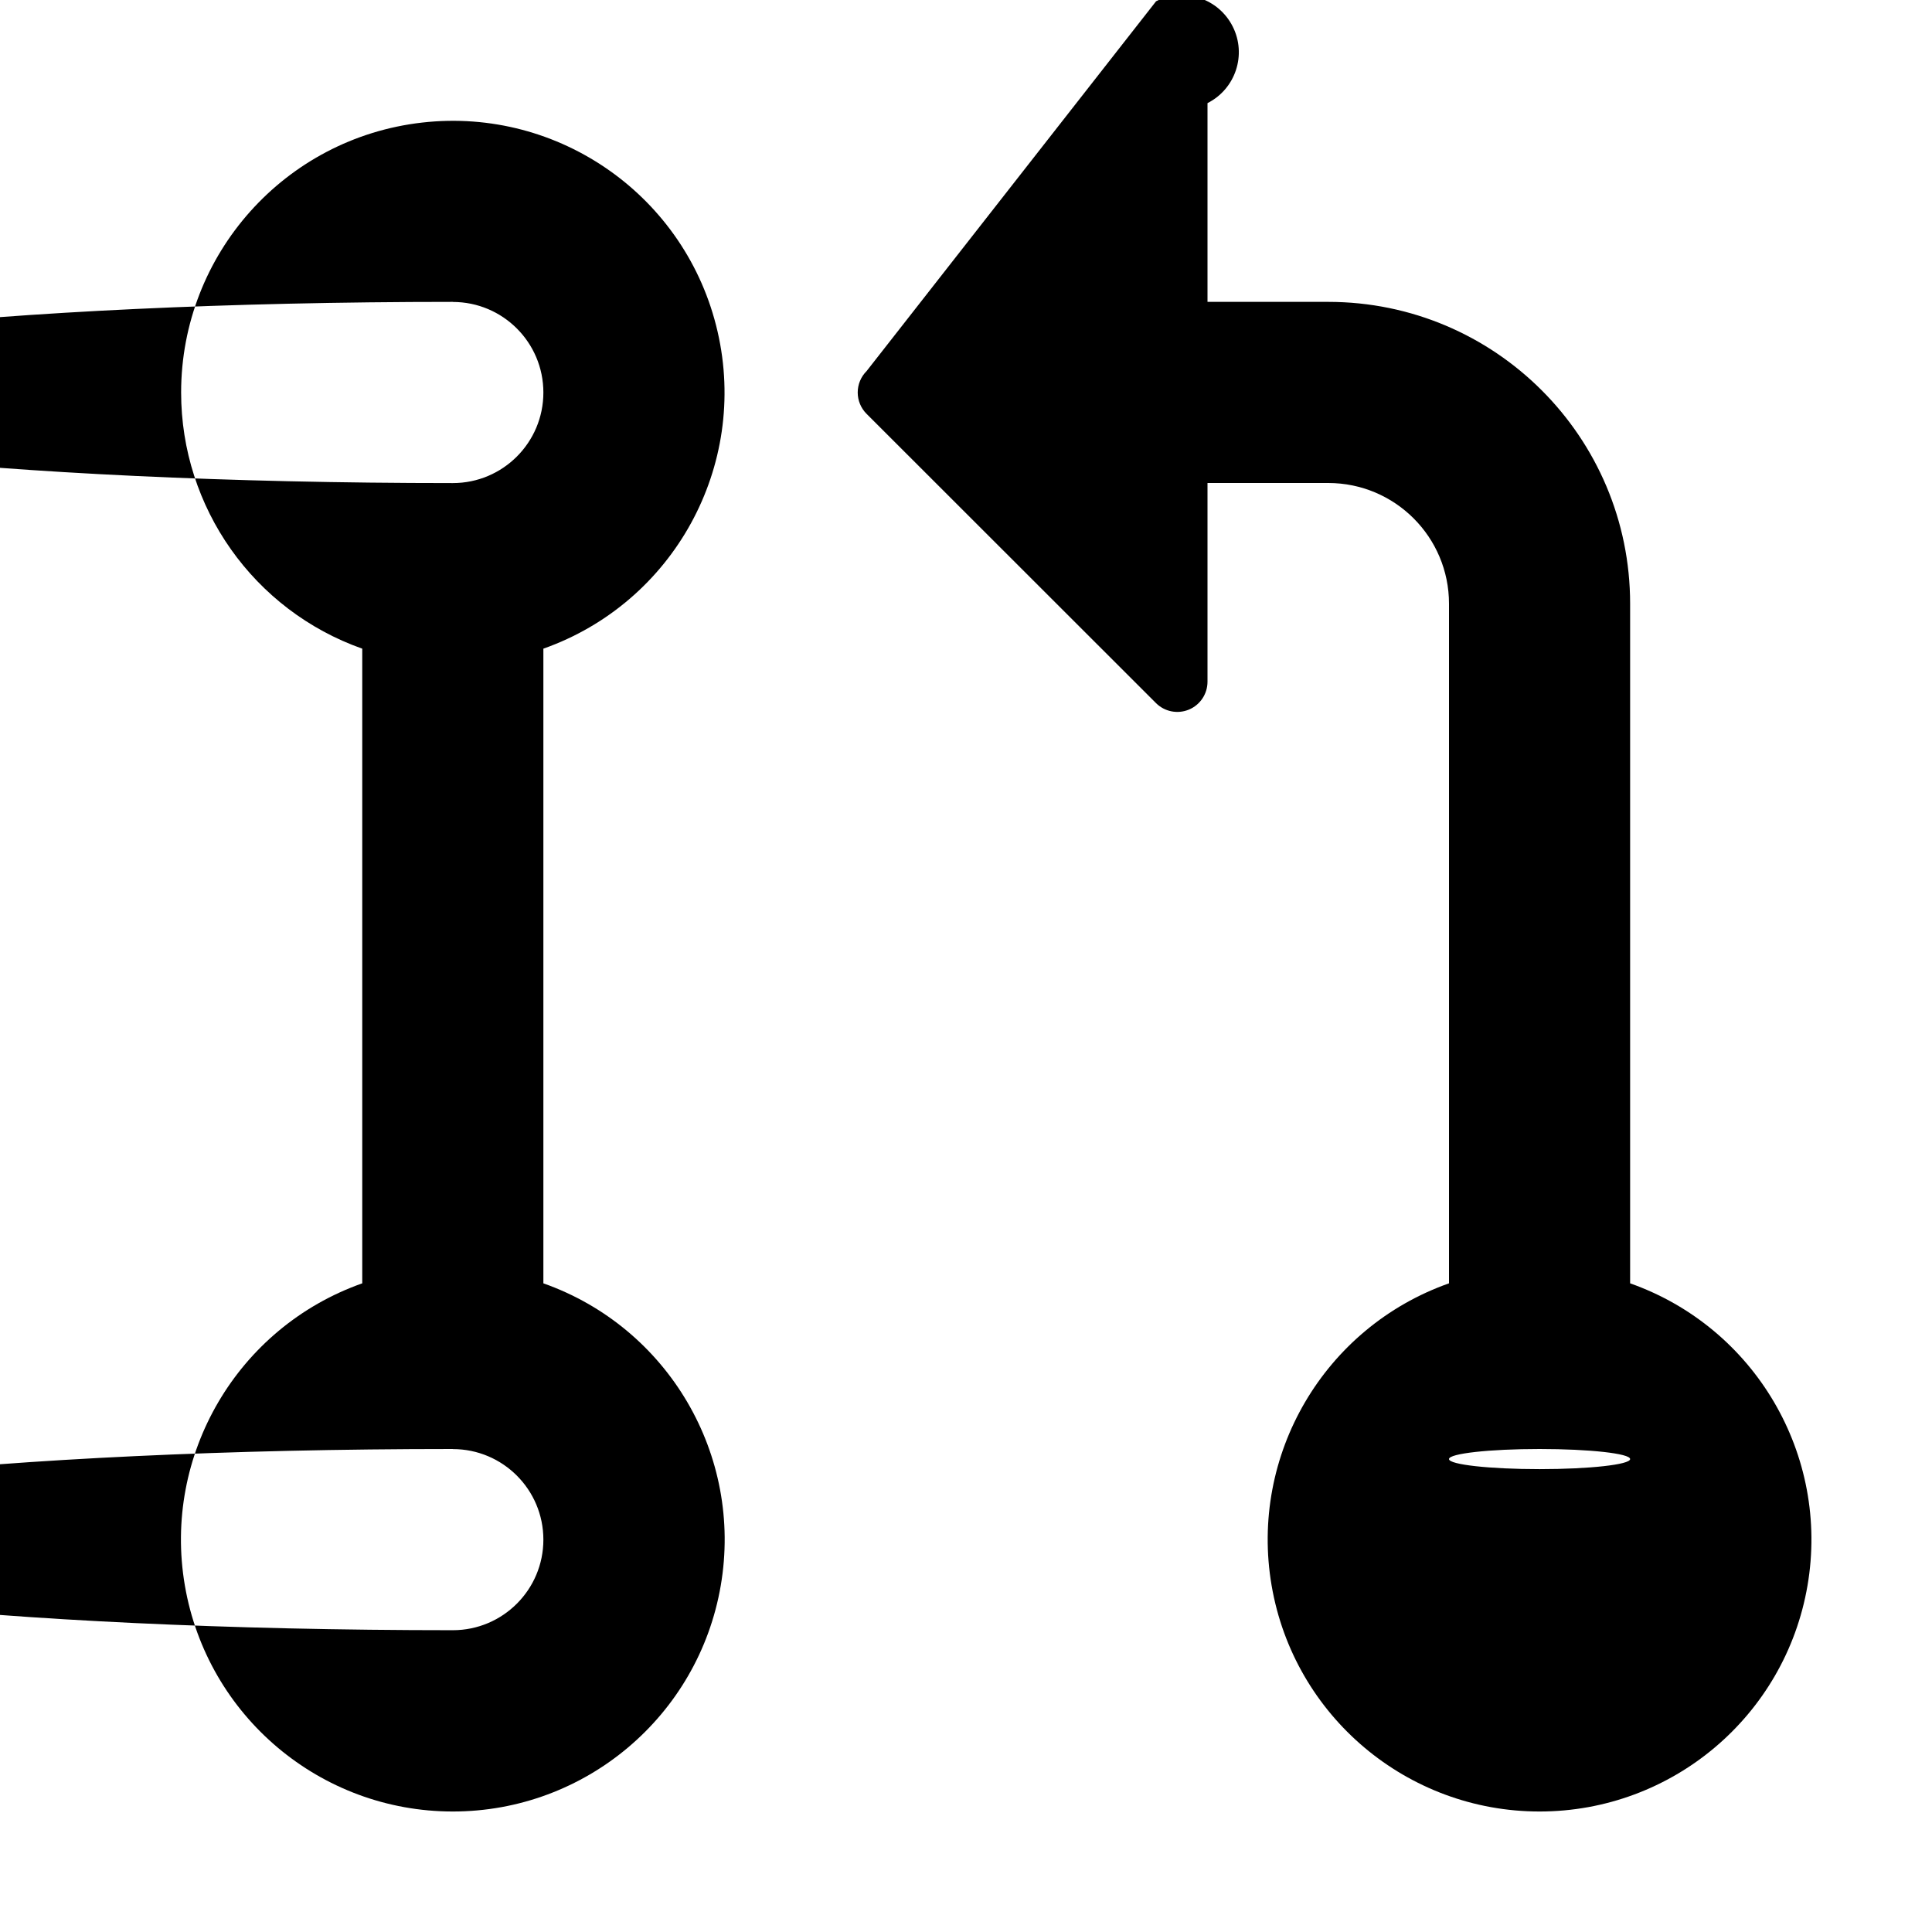
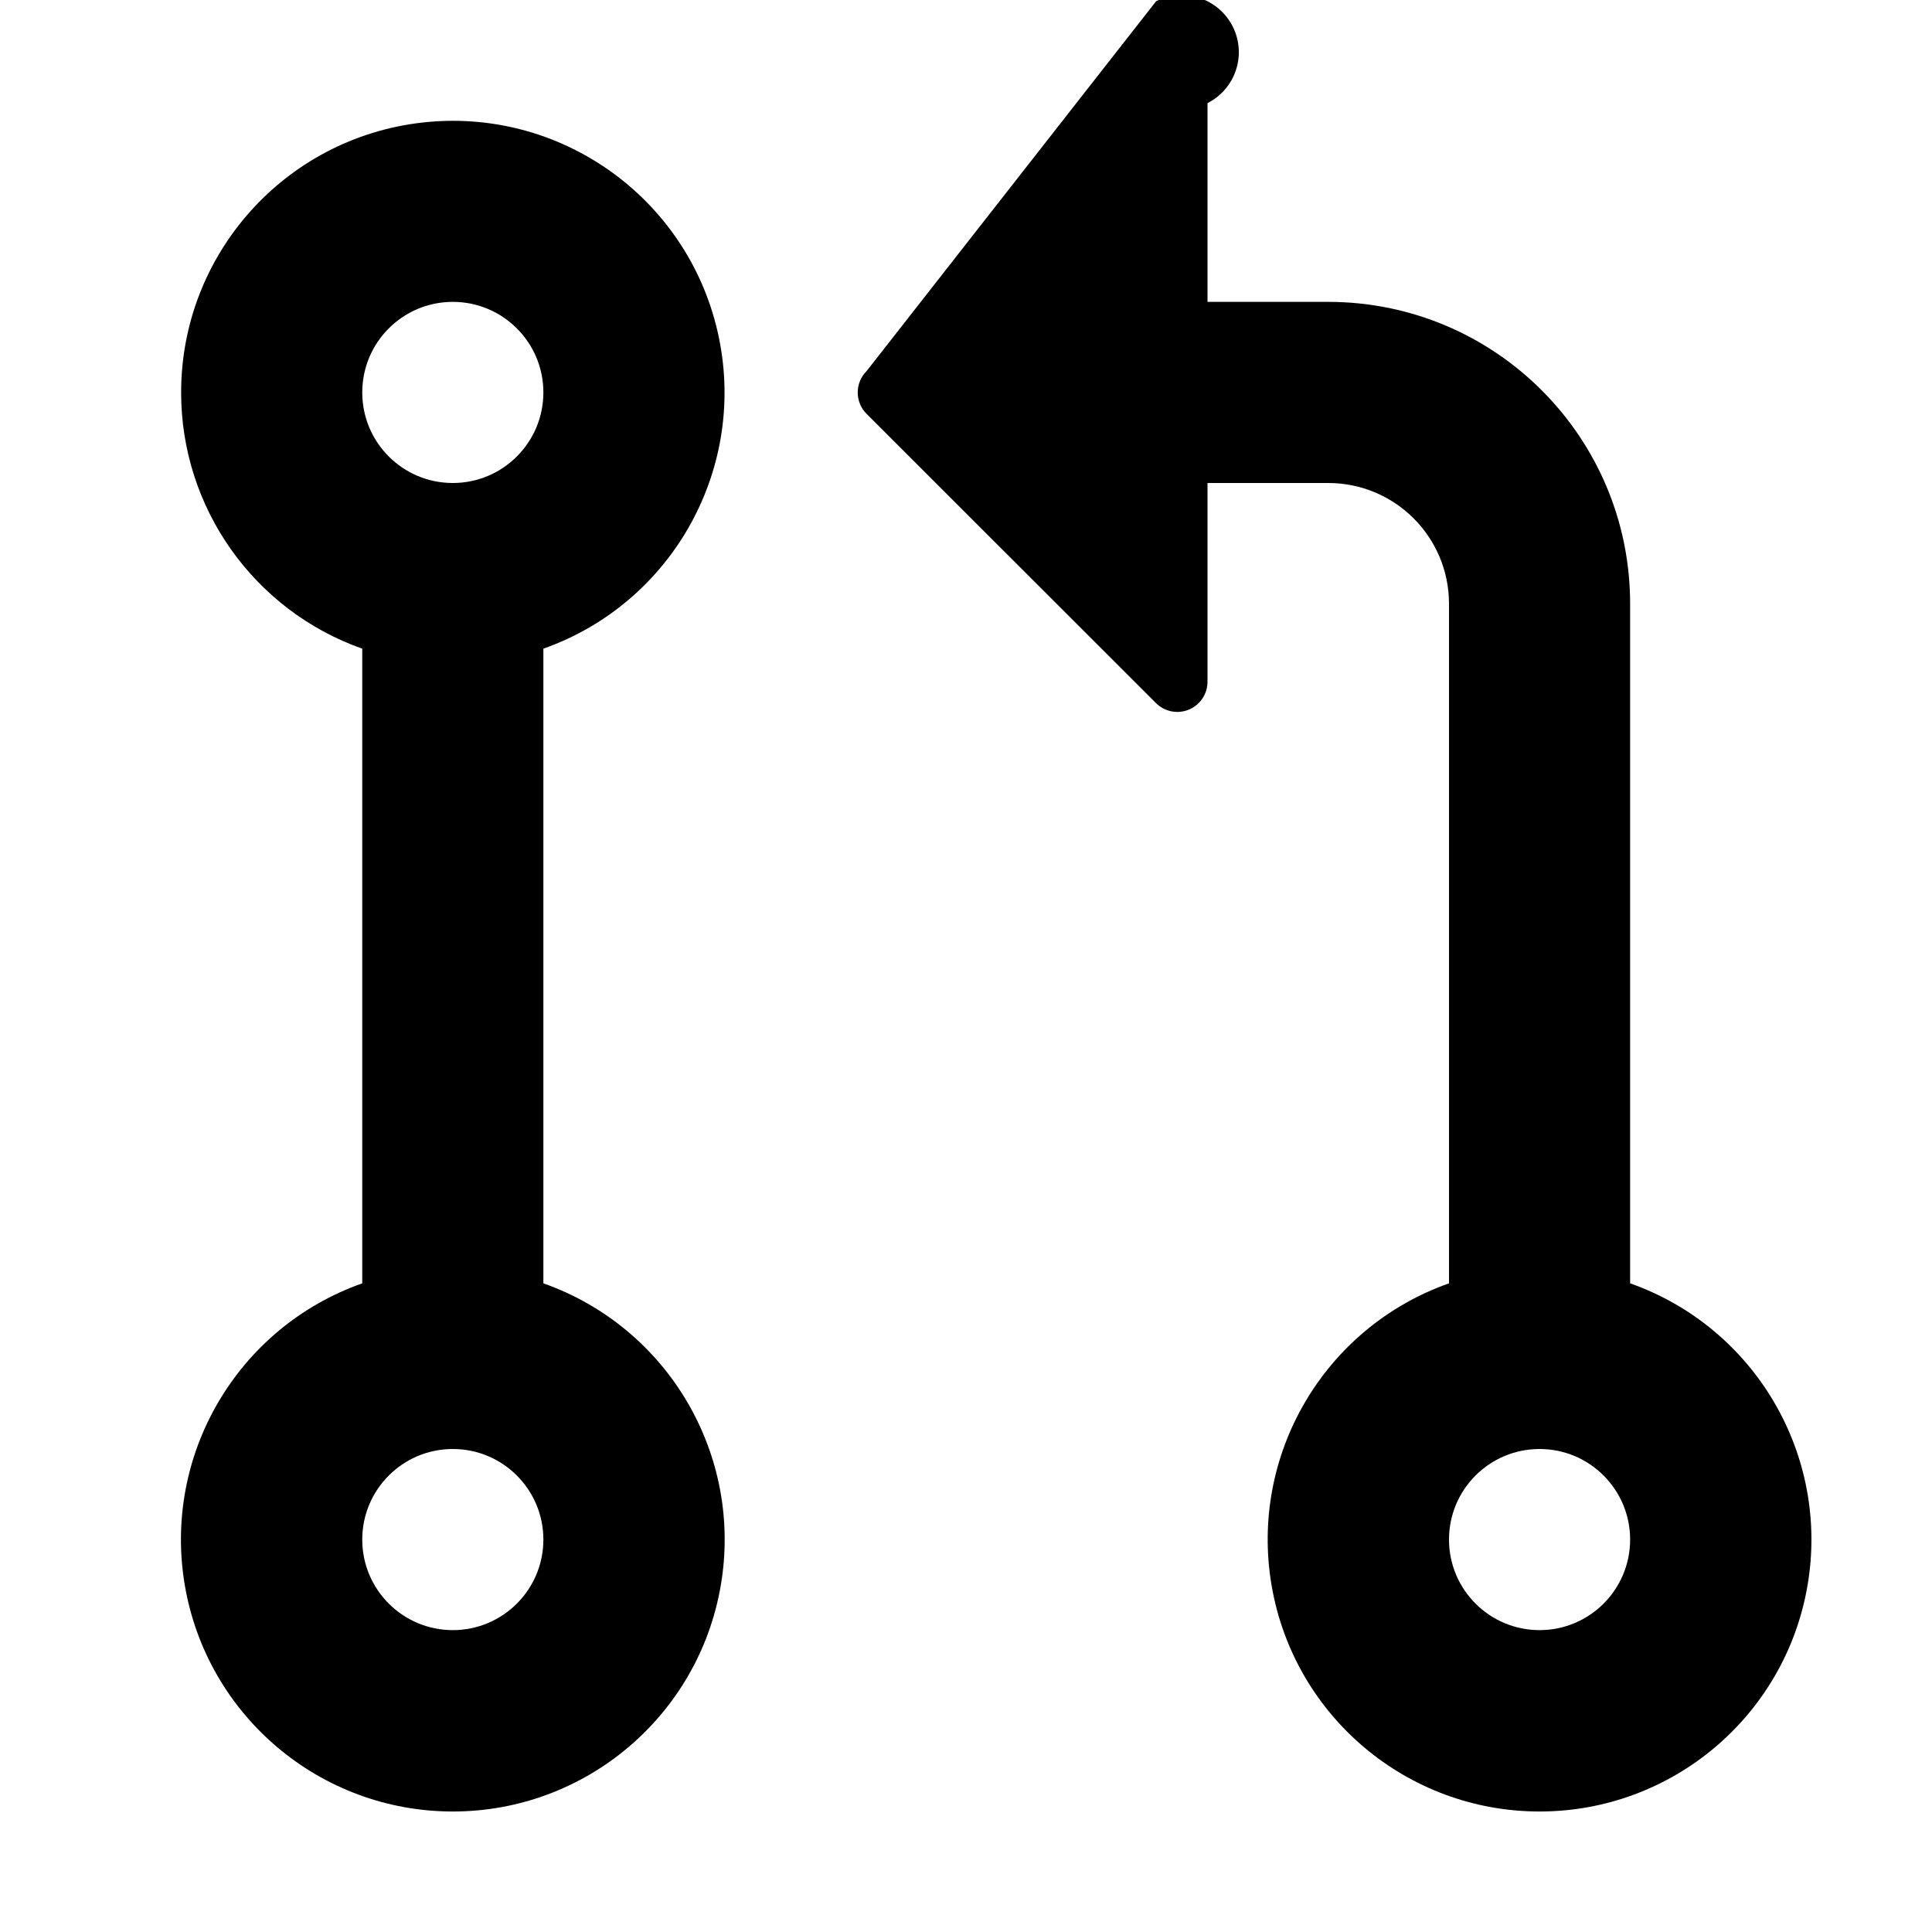
<svg xmlns="http://www.w3.org/2000/svg" viewBox="0 0 24 24">
-   <path d="M2.25 4.875a3.375 3.375 0 1 1 4.5 3.183v7.884a3.377 3.377 0 1 1-2.25 0V8.058A3.375 3.375 0 0 1 2.25 4.875Zm8.515-0.265L14.361.016A0.375.375 0 0 1 15 1.281V3.75h1.5A3.75 3.75 0 0 1 20.25 7.5v8.442a3.377 3.377 0 1 1-2.25 0V7.5a1.5 1.5 0 0 0-1.5-1.5h-1.5v2.469a0.375.375 0 0 1-0.640.265L10.765 5.141a0.375.375 0 0 1 0-0.531ZM5.625 3.75a1.125.125 0 1 0 0 2.251.125.125 0 0 0 0-2.25Zm0 14.25a1.125.125 0 1 0 0 2.251.125.125 0 0 0 0-2.25Zm12.375.125a1.125.125 0 1 0 2.25 0 1.125.125 0 0 0-2.25 0Z" />
+   <path d="M2.25 4.875a3.375 3.375 0 1 1 4.5 3.183v7.884a3.377 3.377 0 1 1-2.25 0V8.058A3.375 3.375 0 0 1 2.25 4.875Zm8.515-0.265L14.361.016A0.375 0.375 0 0 1 15 1.281V3.75h1.5A3.75 3.75 0 0 1 20.25 7.5v8.442a3.377 3.377 0 1 1-2.25 0V7.5a1.5 1.5 0 0 0-1.5-1.5h-1.5v2.469a0.375 0.375 0 0 1-0.64 0.265L10.765 5.141a0.375 0.375 0 0 1 0-0.531ZM5.625 3.75a1.125 1.125 0 1 0 0 2.25 1.125 1.125 0 0 0 0-2.25Zm0 14.25a1.125 1.125 0 1 0 0 2.25 1.125 1.125 0 0 0 0-2.25Zm12.375 1.125a1.125 1.125 0 1 0 2.25 0 1.125 1.125 0 0 0-2.25 0Z" />
</svg>
